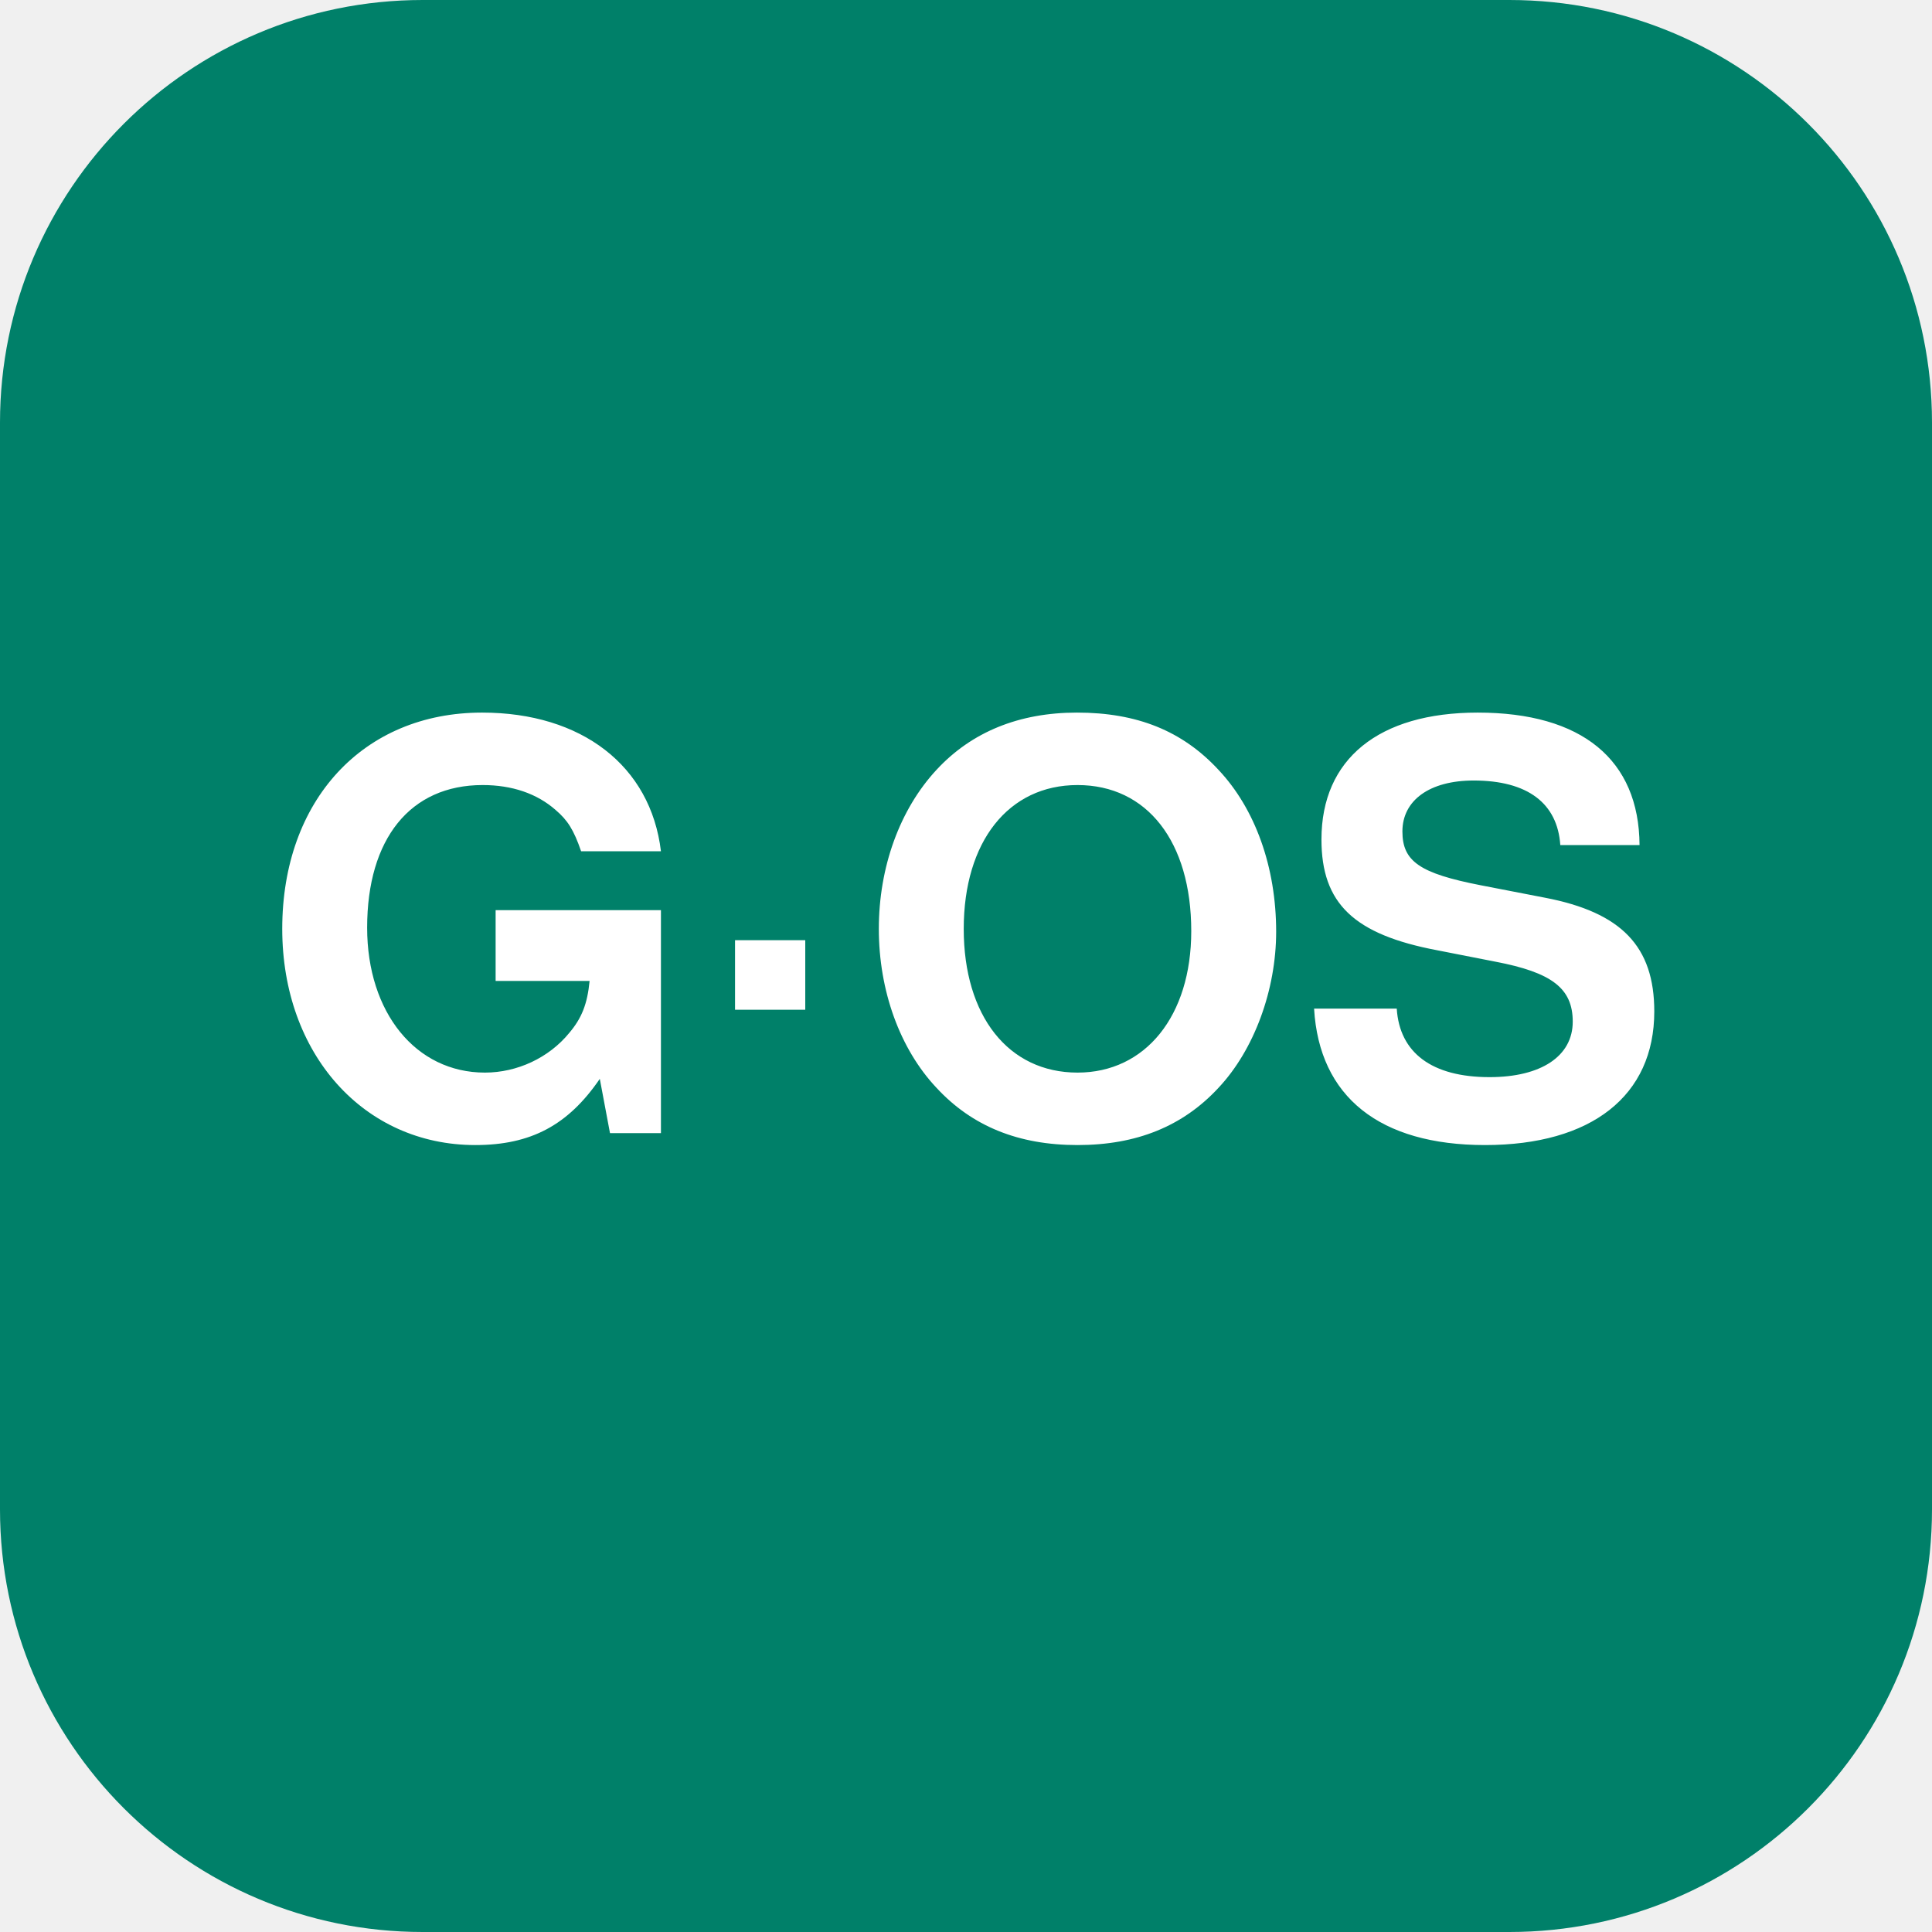
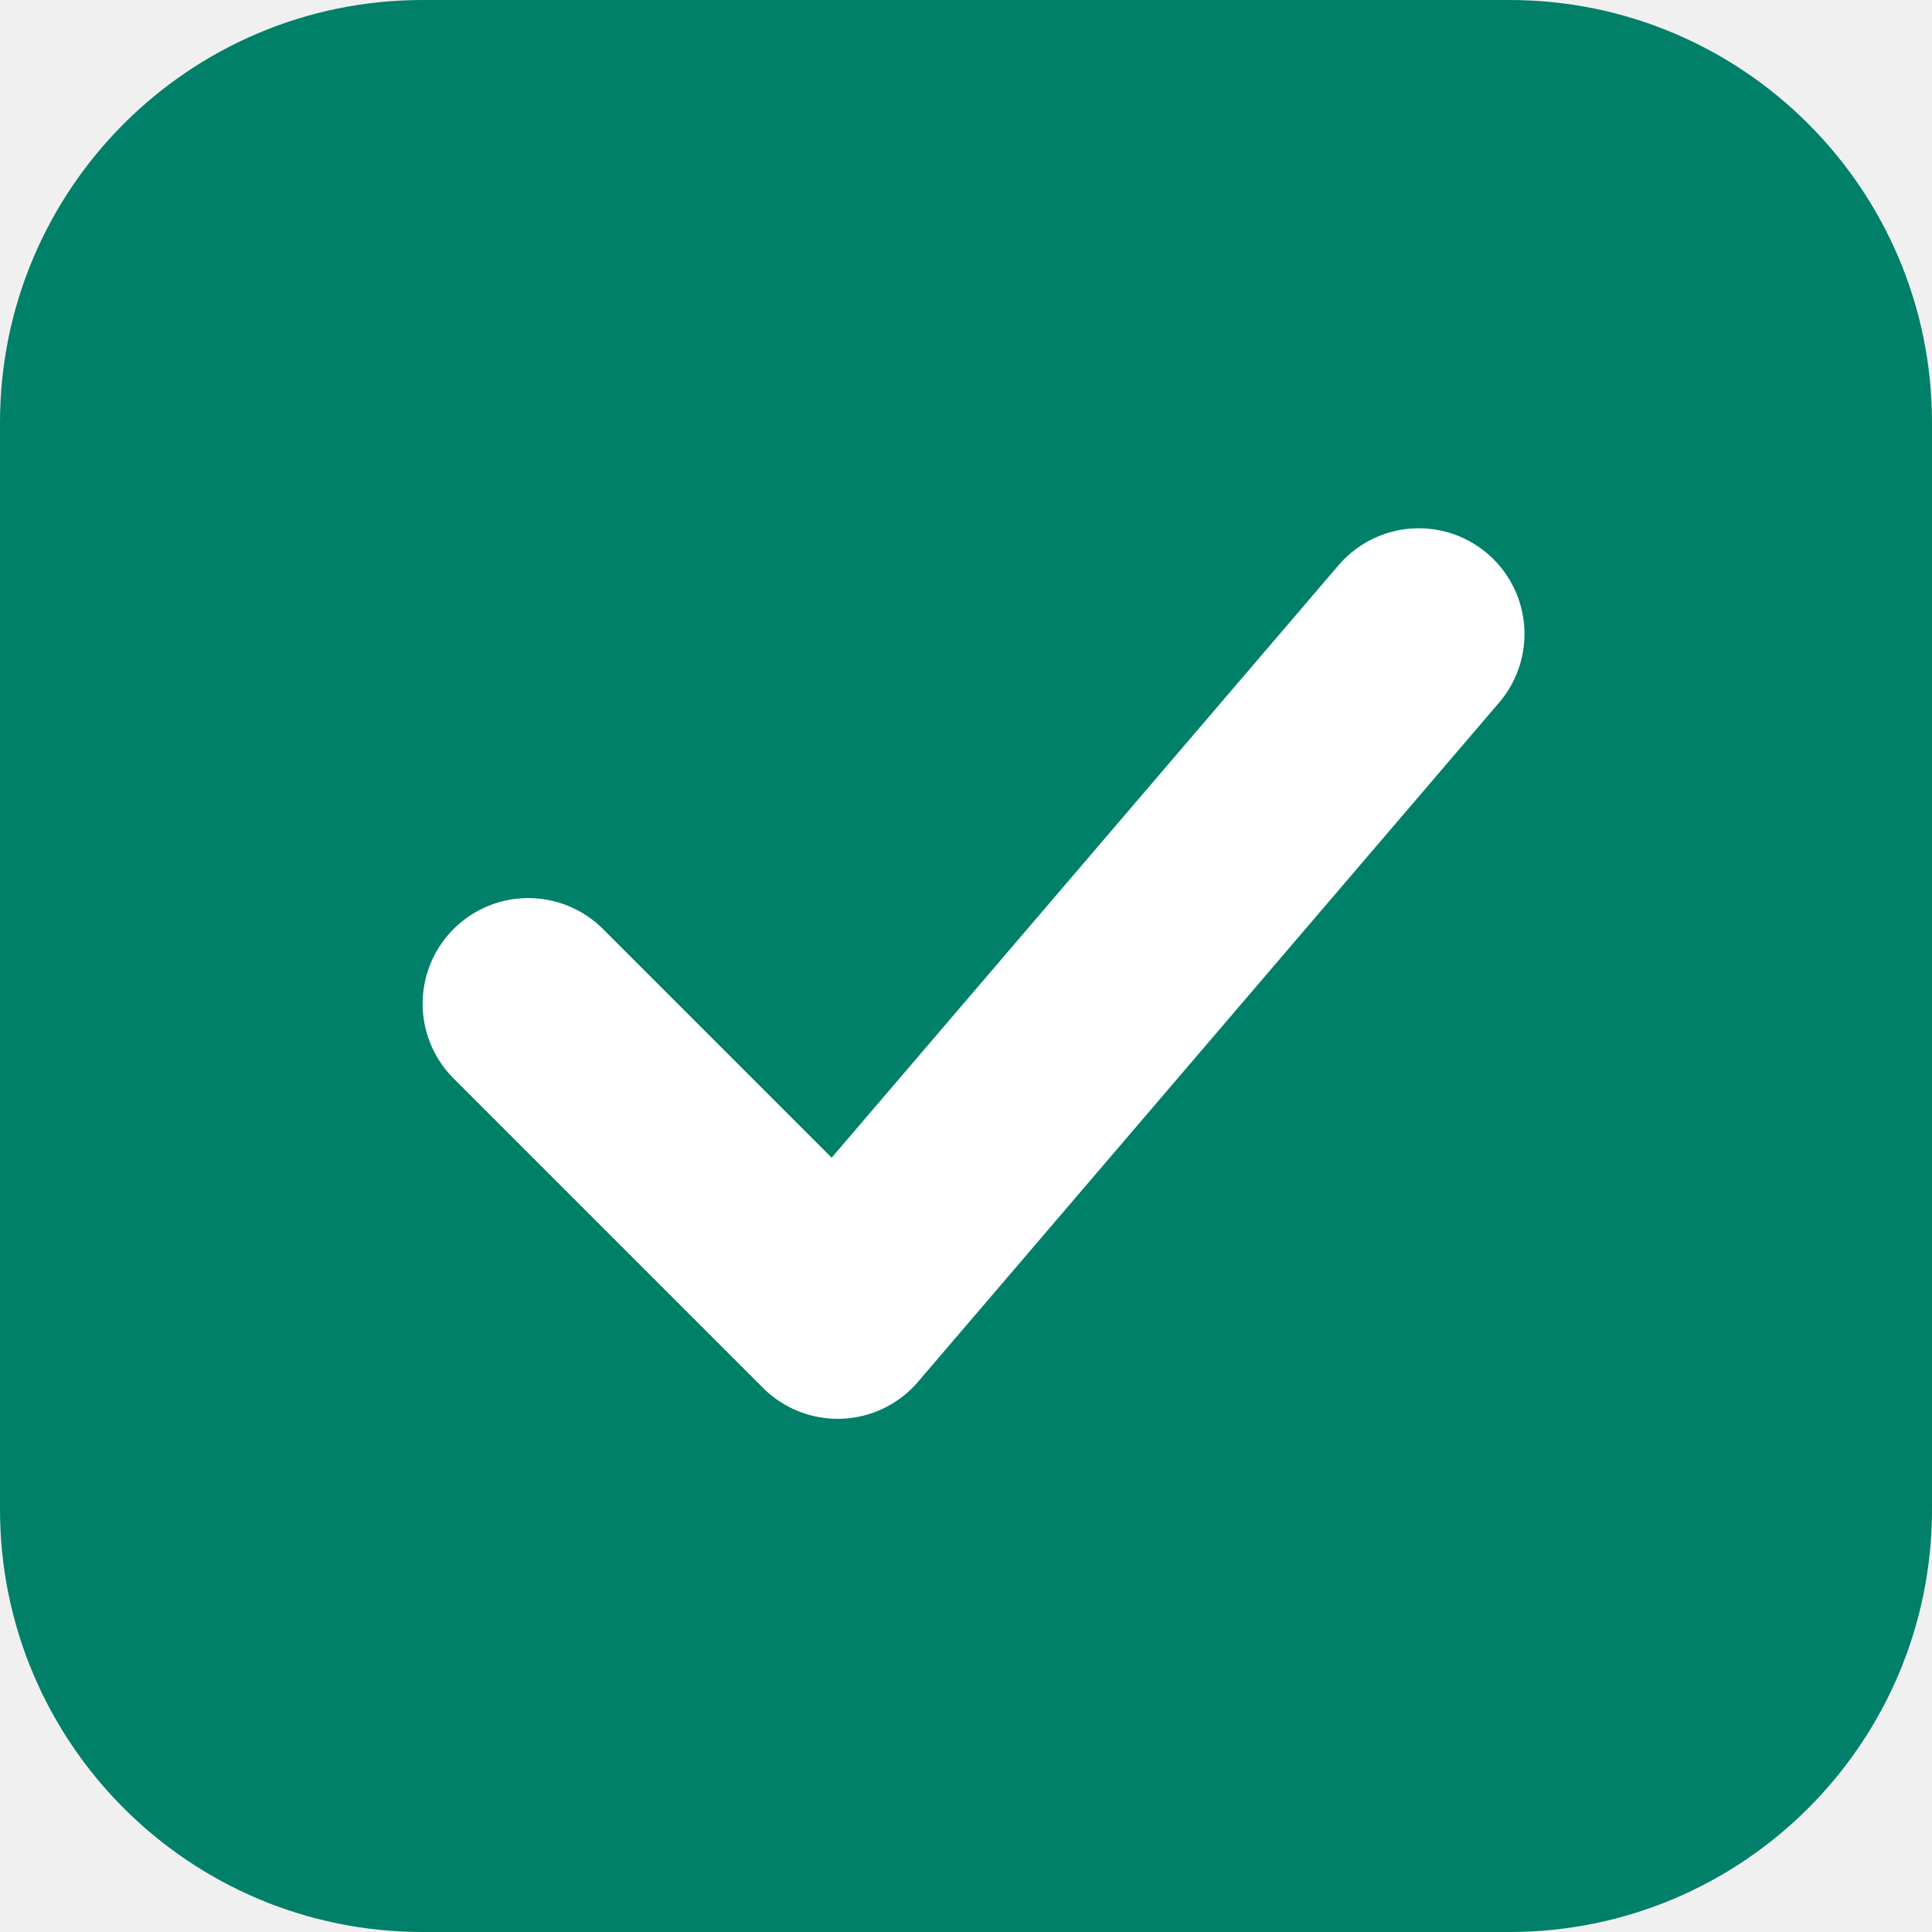
<svg xmlns="http://www.w3.org/2000/svg" width="512" height="512" viewBox="0 0 512 512">
  <rect width="512" height="512" rx="112" fill="#008069" />
-   <text x="256" y="300" font-family="Helvetica, Arial, sans-serif" font-size="150" font-weight="800" fill="#ffffff" text-anchor="middle">G·OS</text>
+   <path d="M140 266 L222 348 L376 168" fill="none" stroke="#ffffff" stroke-width="56" stroke-linecap="round" stroke-linejoin="round" />
</svg>
